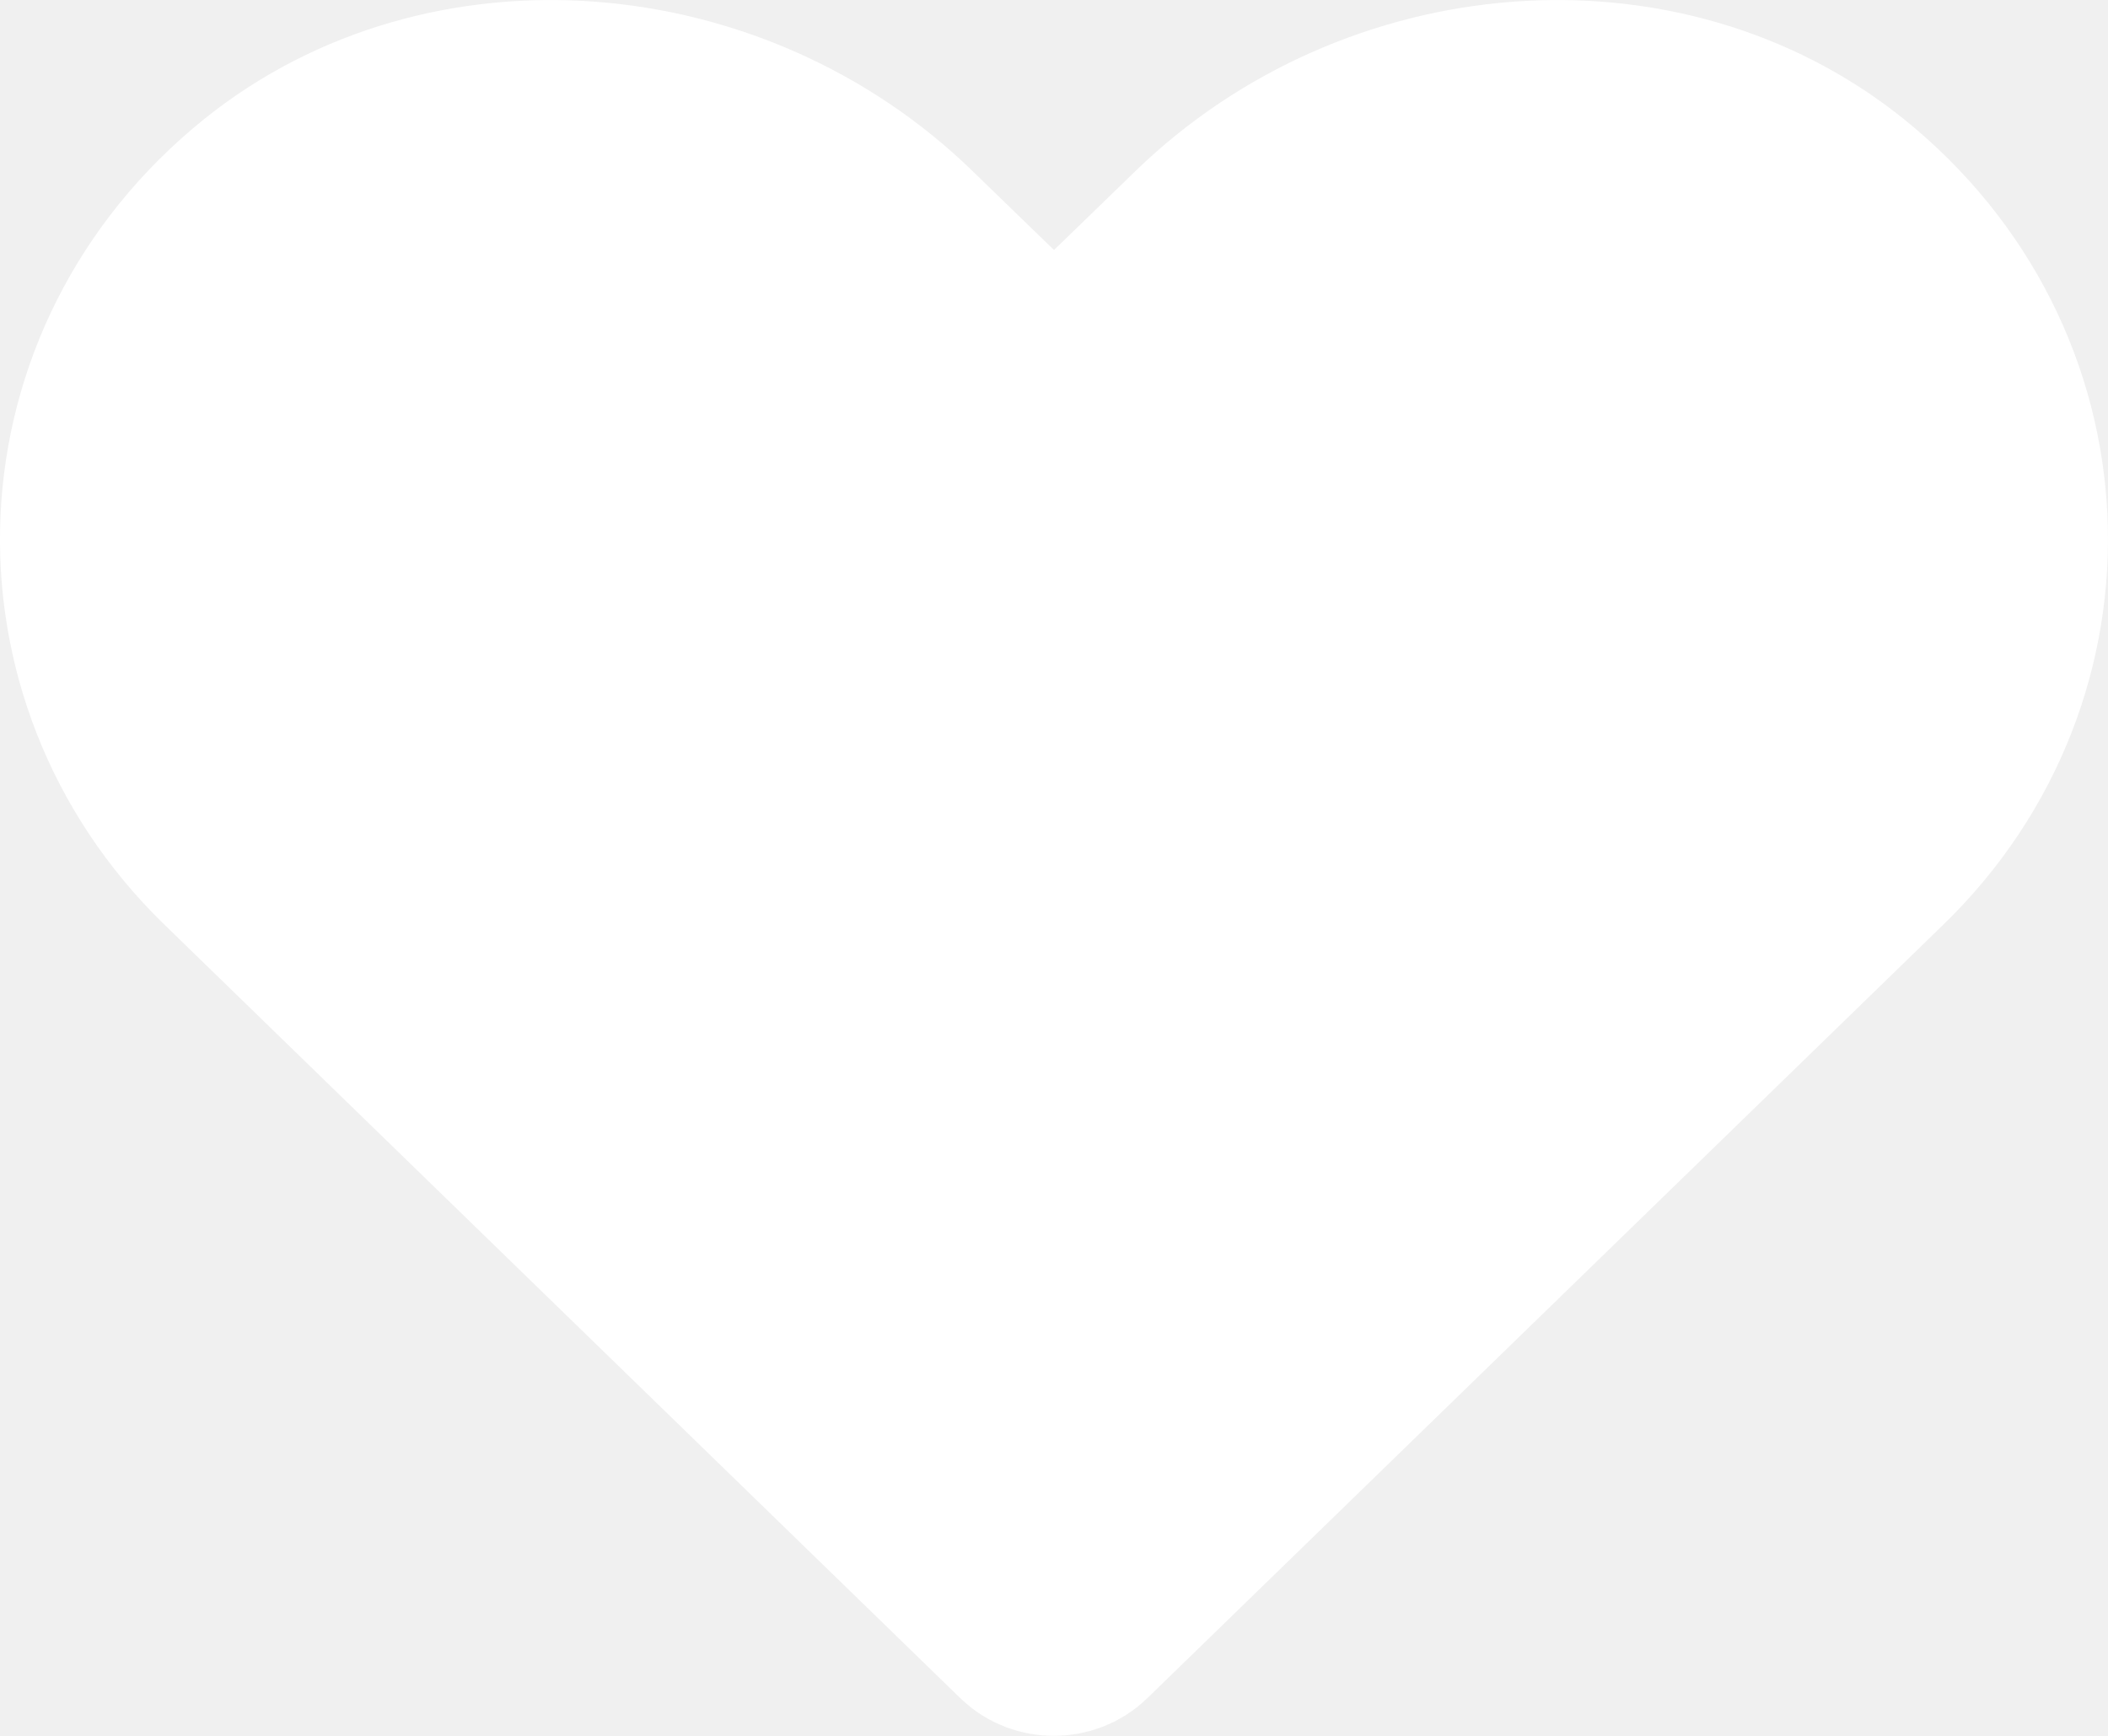
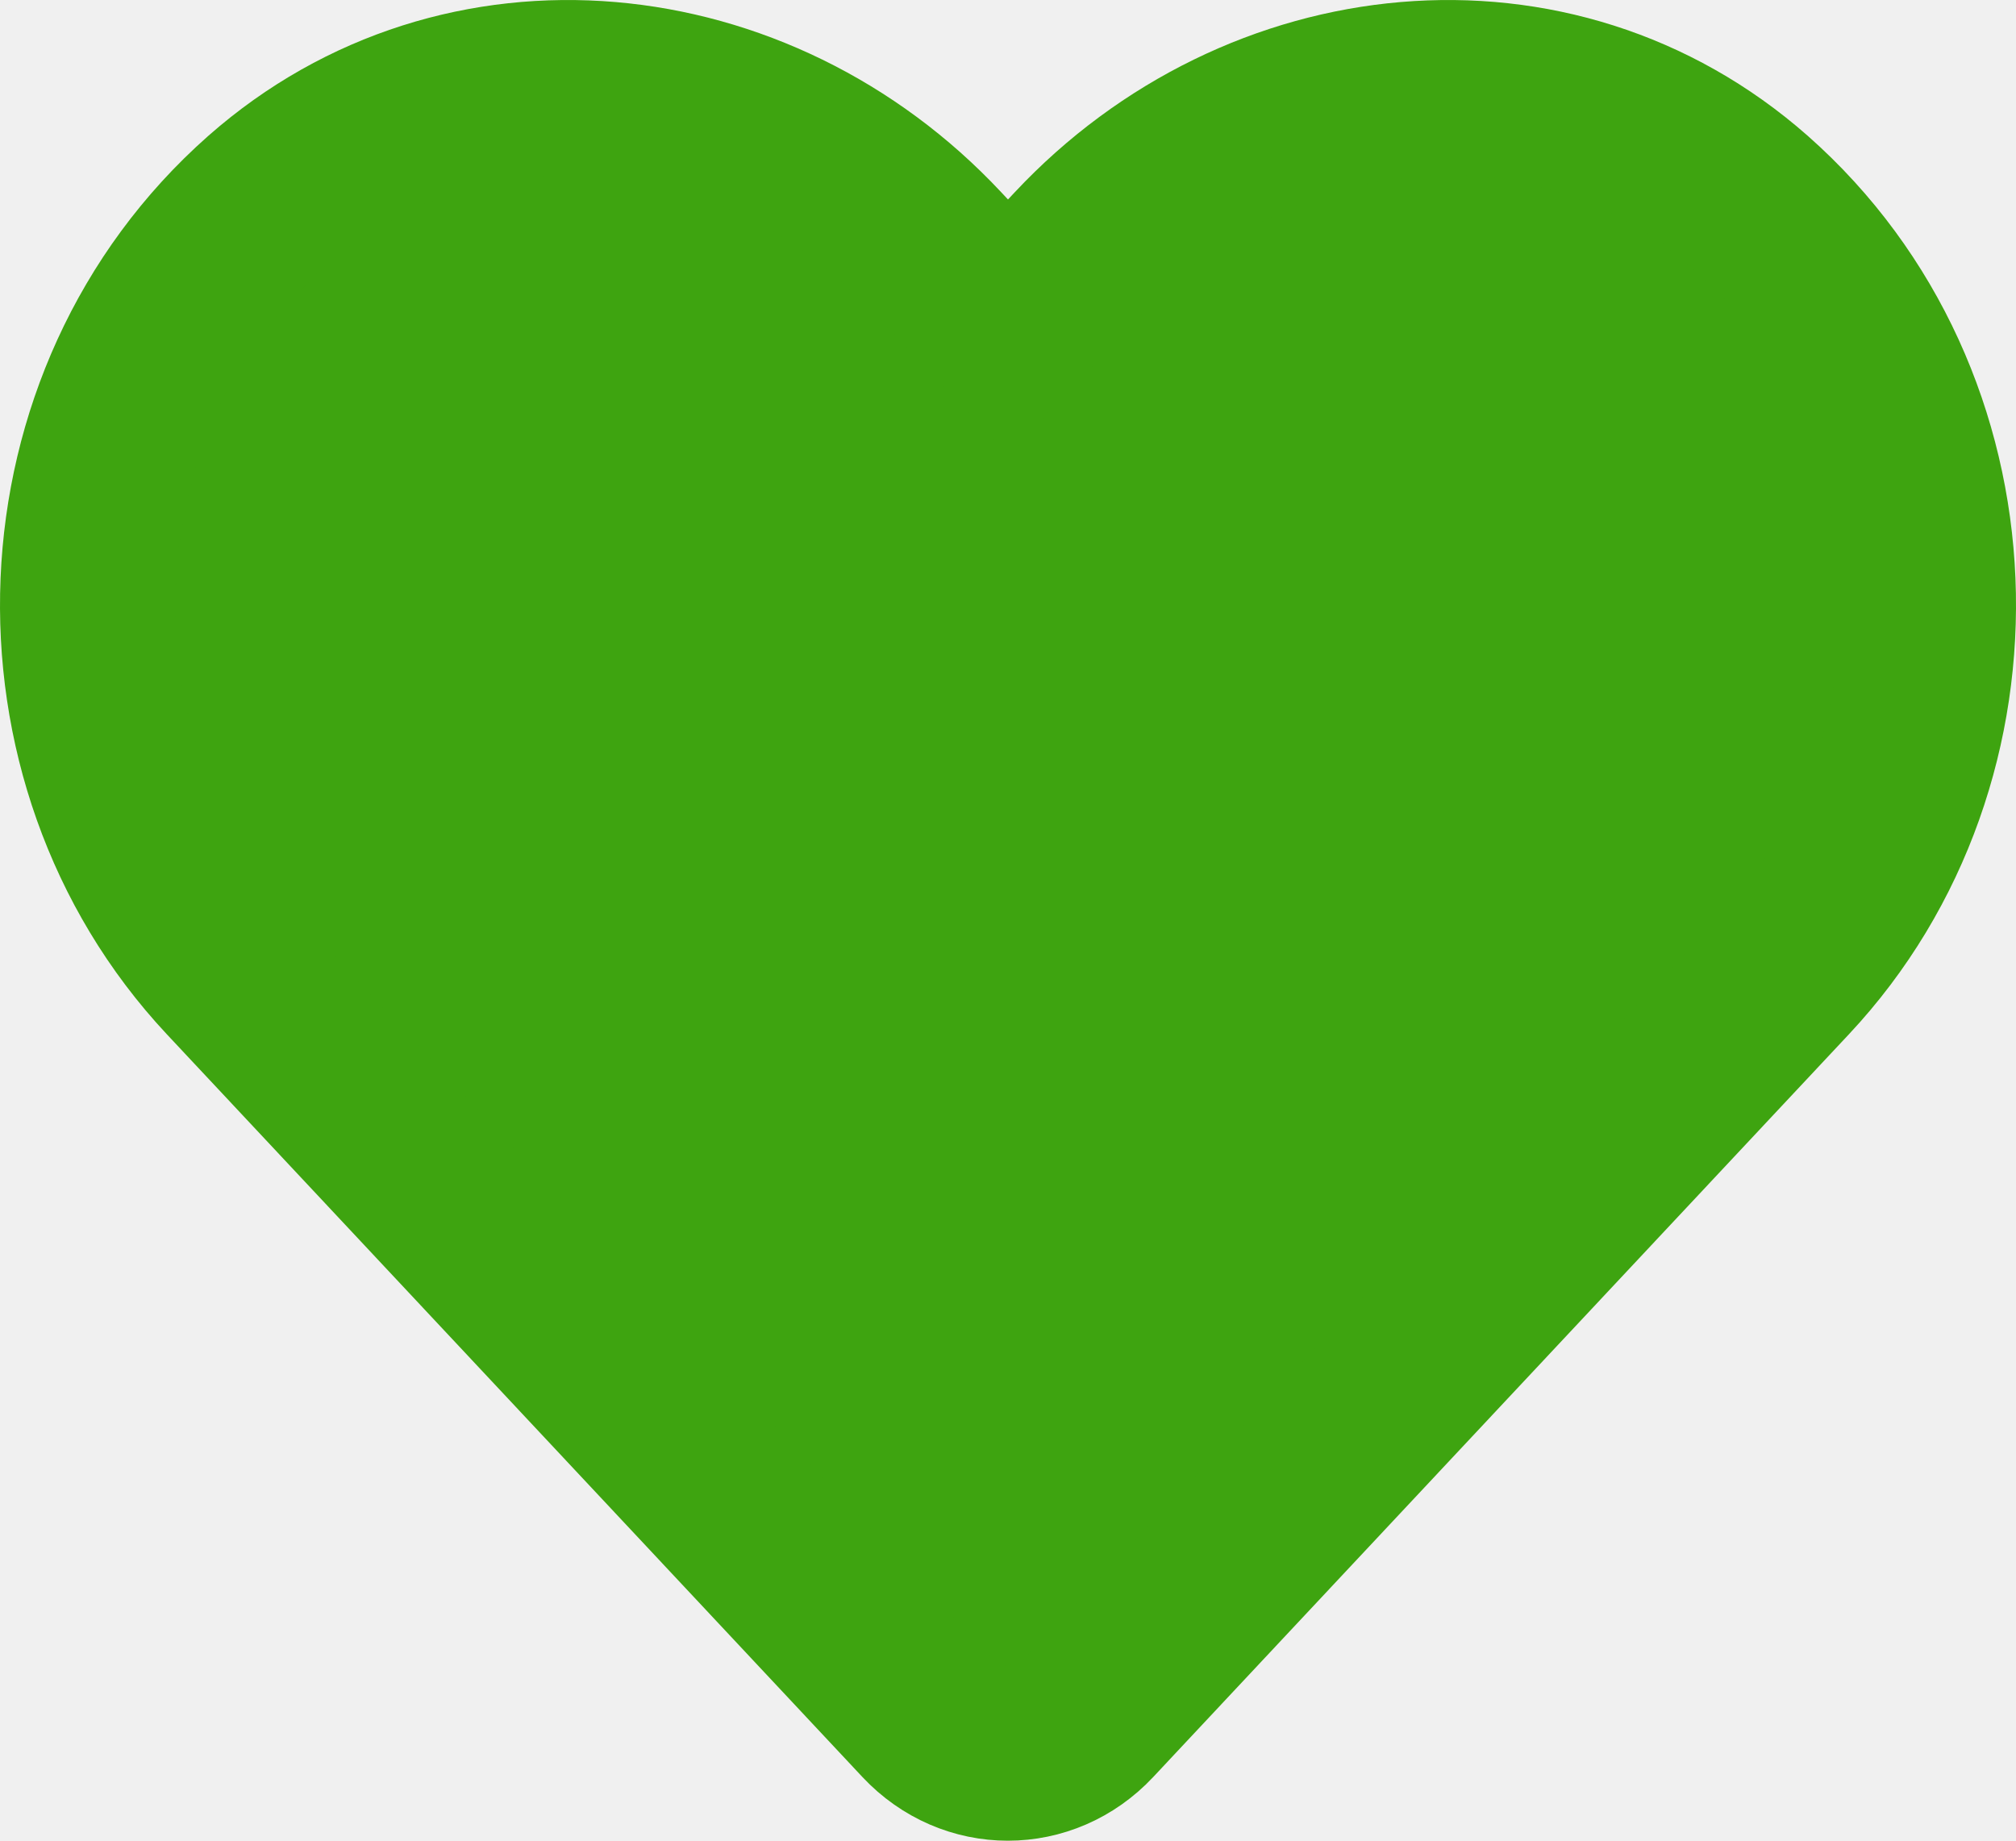
- <svg xmlns="http://www.w3.org/2000/svg" width="17" height="14" viewBox="0 0 17 14" fill="none">
-   <path d="M9.676 1.921L9.677 1.92C11.104 0.534 13.386 0.344 14.88 1.542C16.612 2.934 16.7 5.413 15.153 6.916L15.153 6.916L8.728 13.16C8.604 13.28 8.393 13.28 8.269 13.16L1.845 6.916C1.845 6.916 1.845 6.916 1.845 6.916C1.845 6.916 1.845 6.916 1.845 6.916C0.3 5.413 0.388 2.934 2.12 1.542C3.614 0.344 5.899 0.534 7.323 1.92L7.324 1.921L7.978 2.555L8.5 3.061L9.022 2.555L9.676 1.921Z" fill="white" stroke="white" stroke-width="1.5" />
+ <svg xmlns="http://www.w3.org/2000/svg" width="23" height="21" viewBox="0 0 23 21" fill="none">
+   <path d="M19.962 2.299C17.714 0.319 14.371 0.675 12.308 2.876L11.5 3.737L10.692 2.876C8.633 0.675 5.287 0.319 3.039 2.299C0.463 4.572 0.328 8.652 2.633 11.116L10.569 19.59C11.082 20.137 11.915 20.137 12.427 19.59L20.364 11.116C22.673 8.652 22.537 4.572 19.962 2.299V2.299Z" fill="#3EA410" stroke="#3EA410" stroke-width="2" />
</svg>
